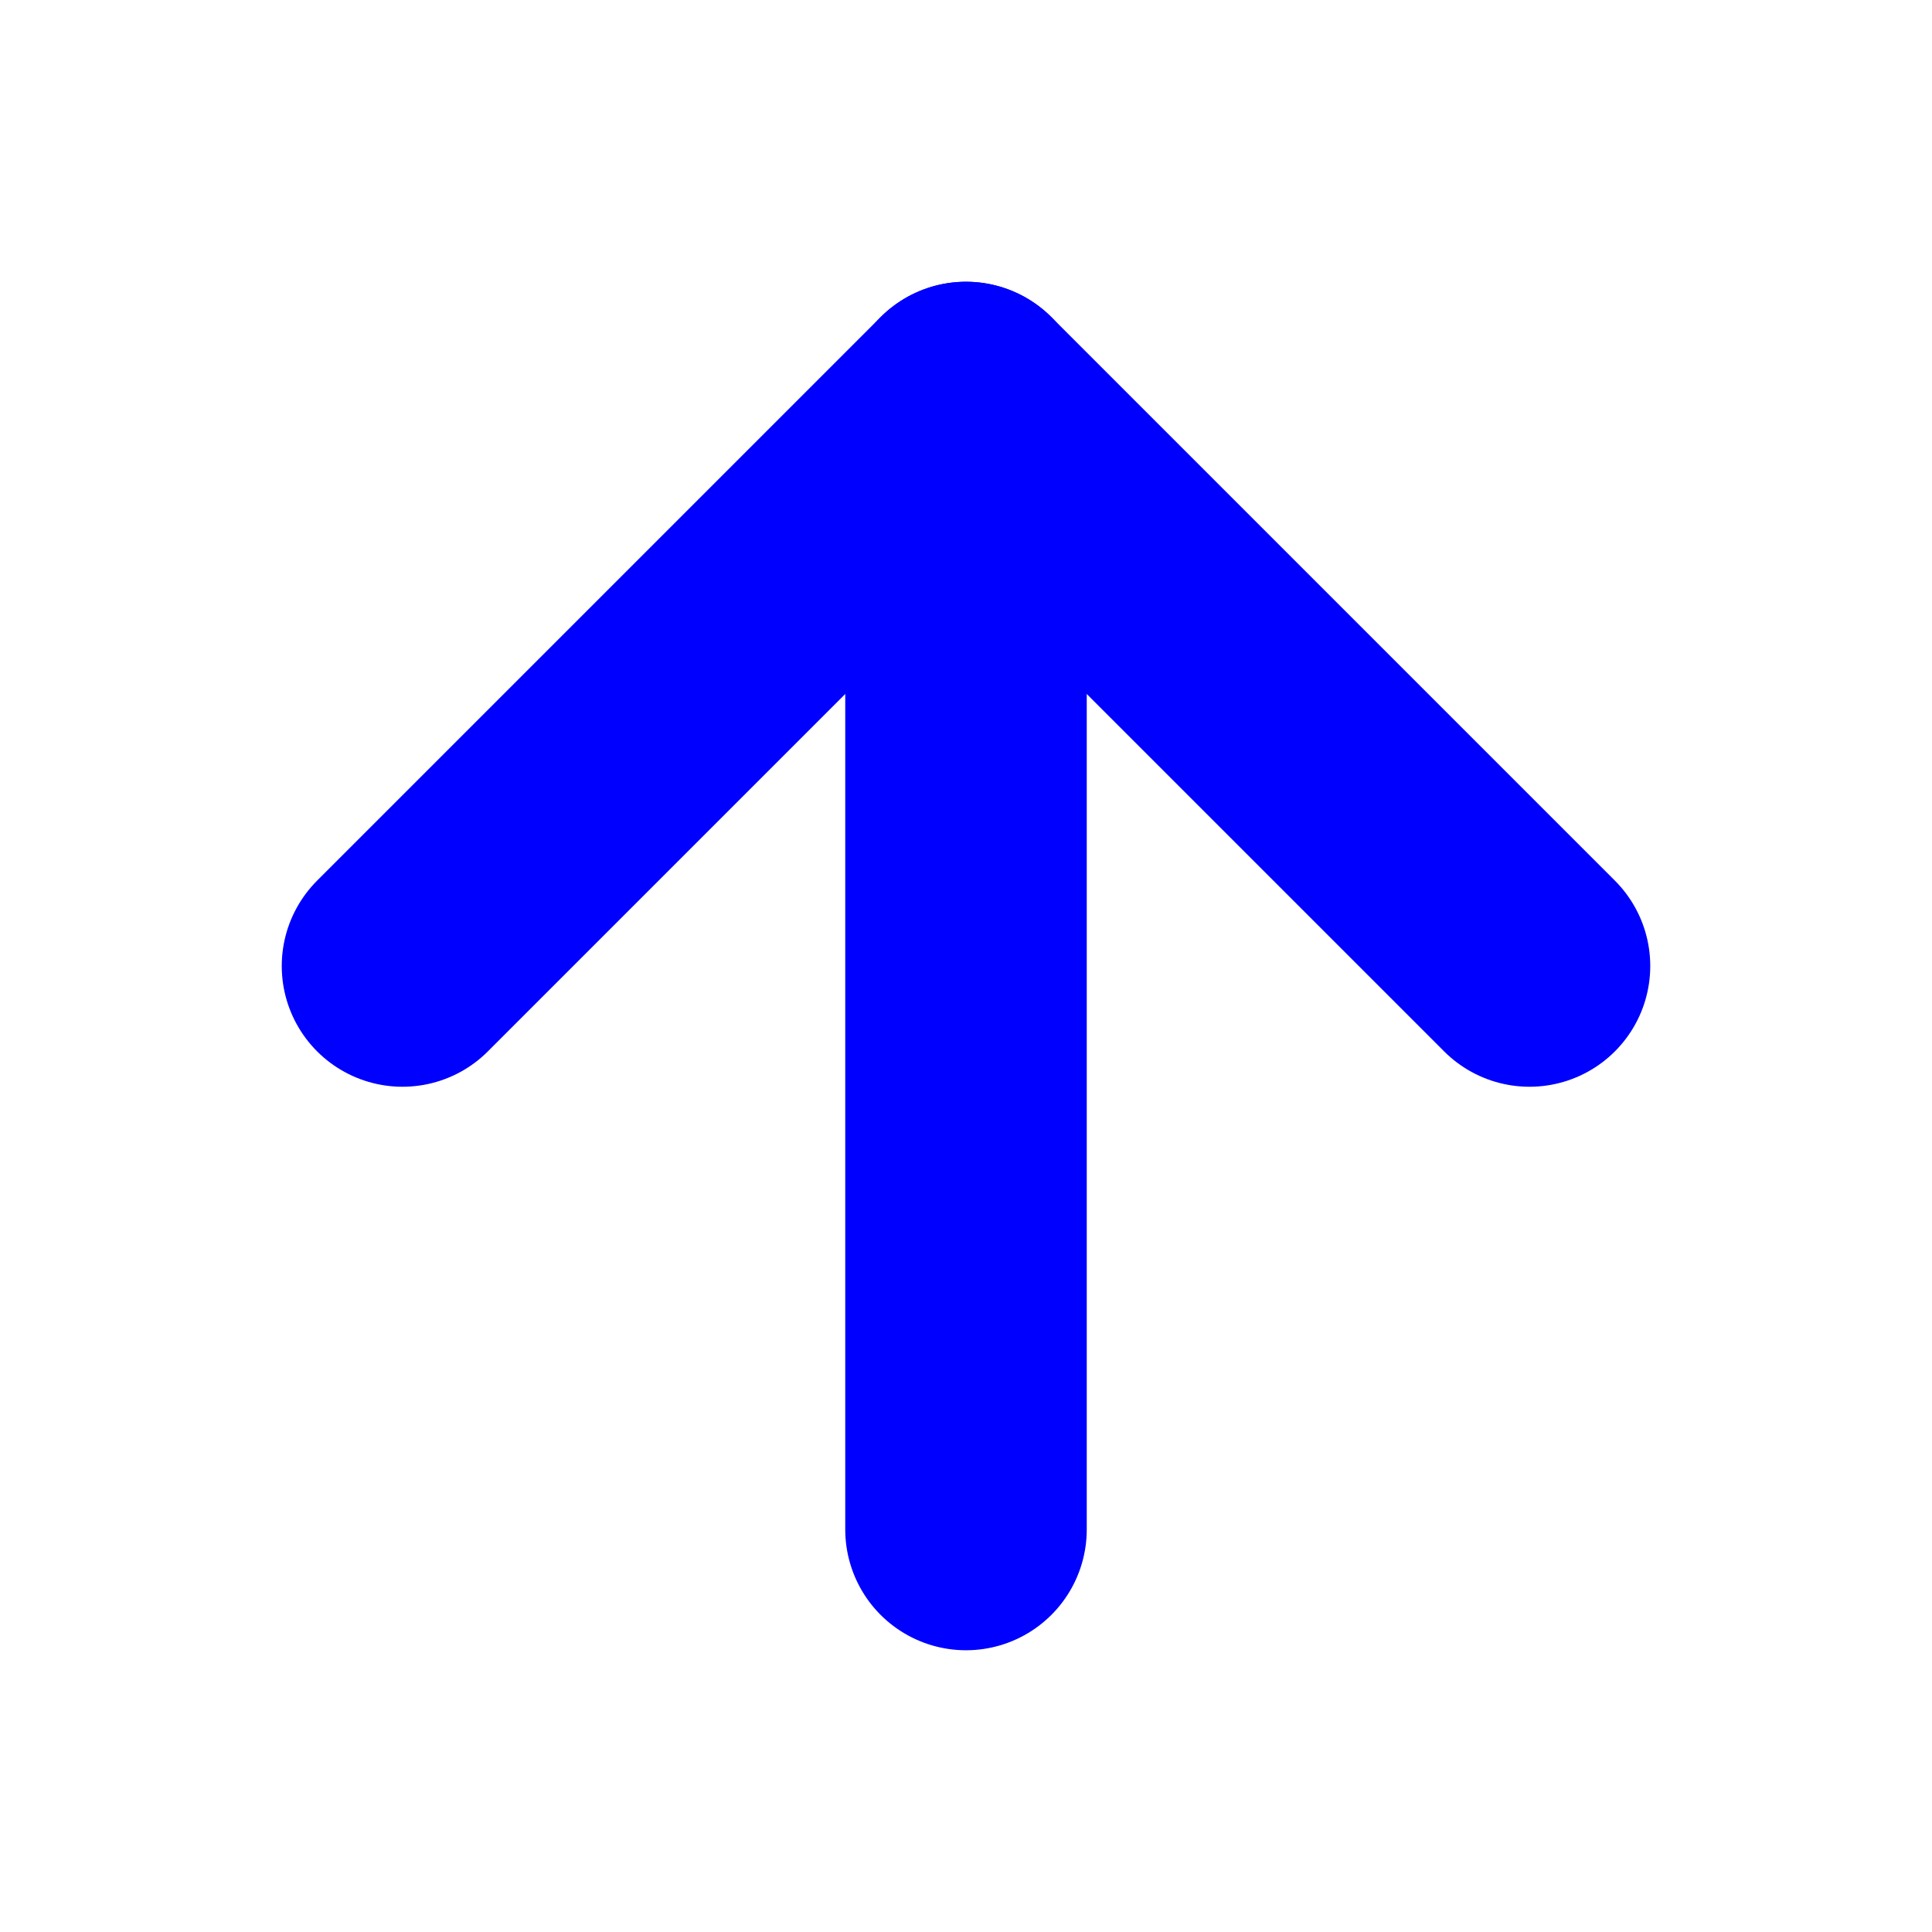
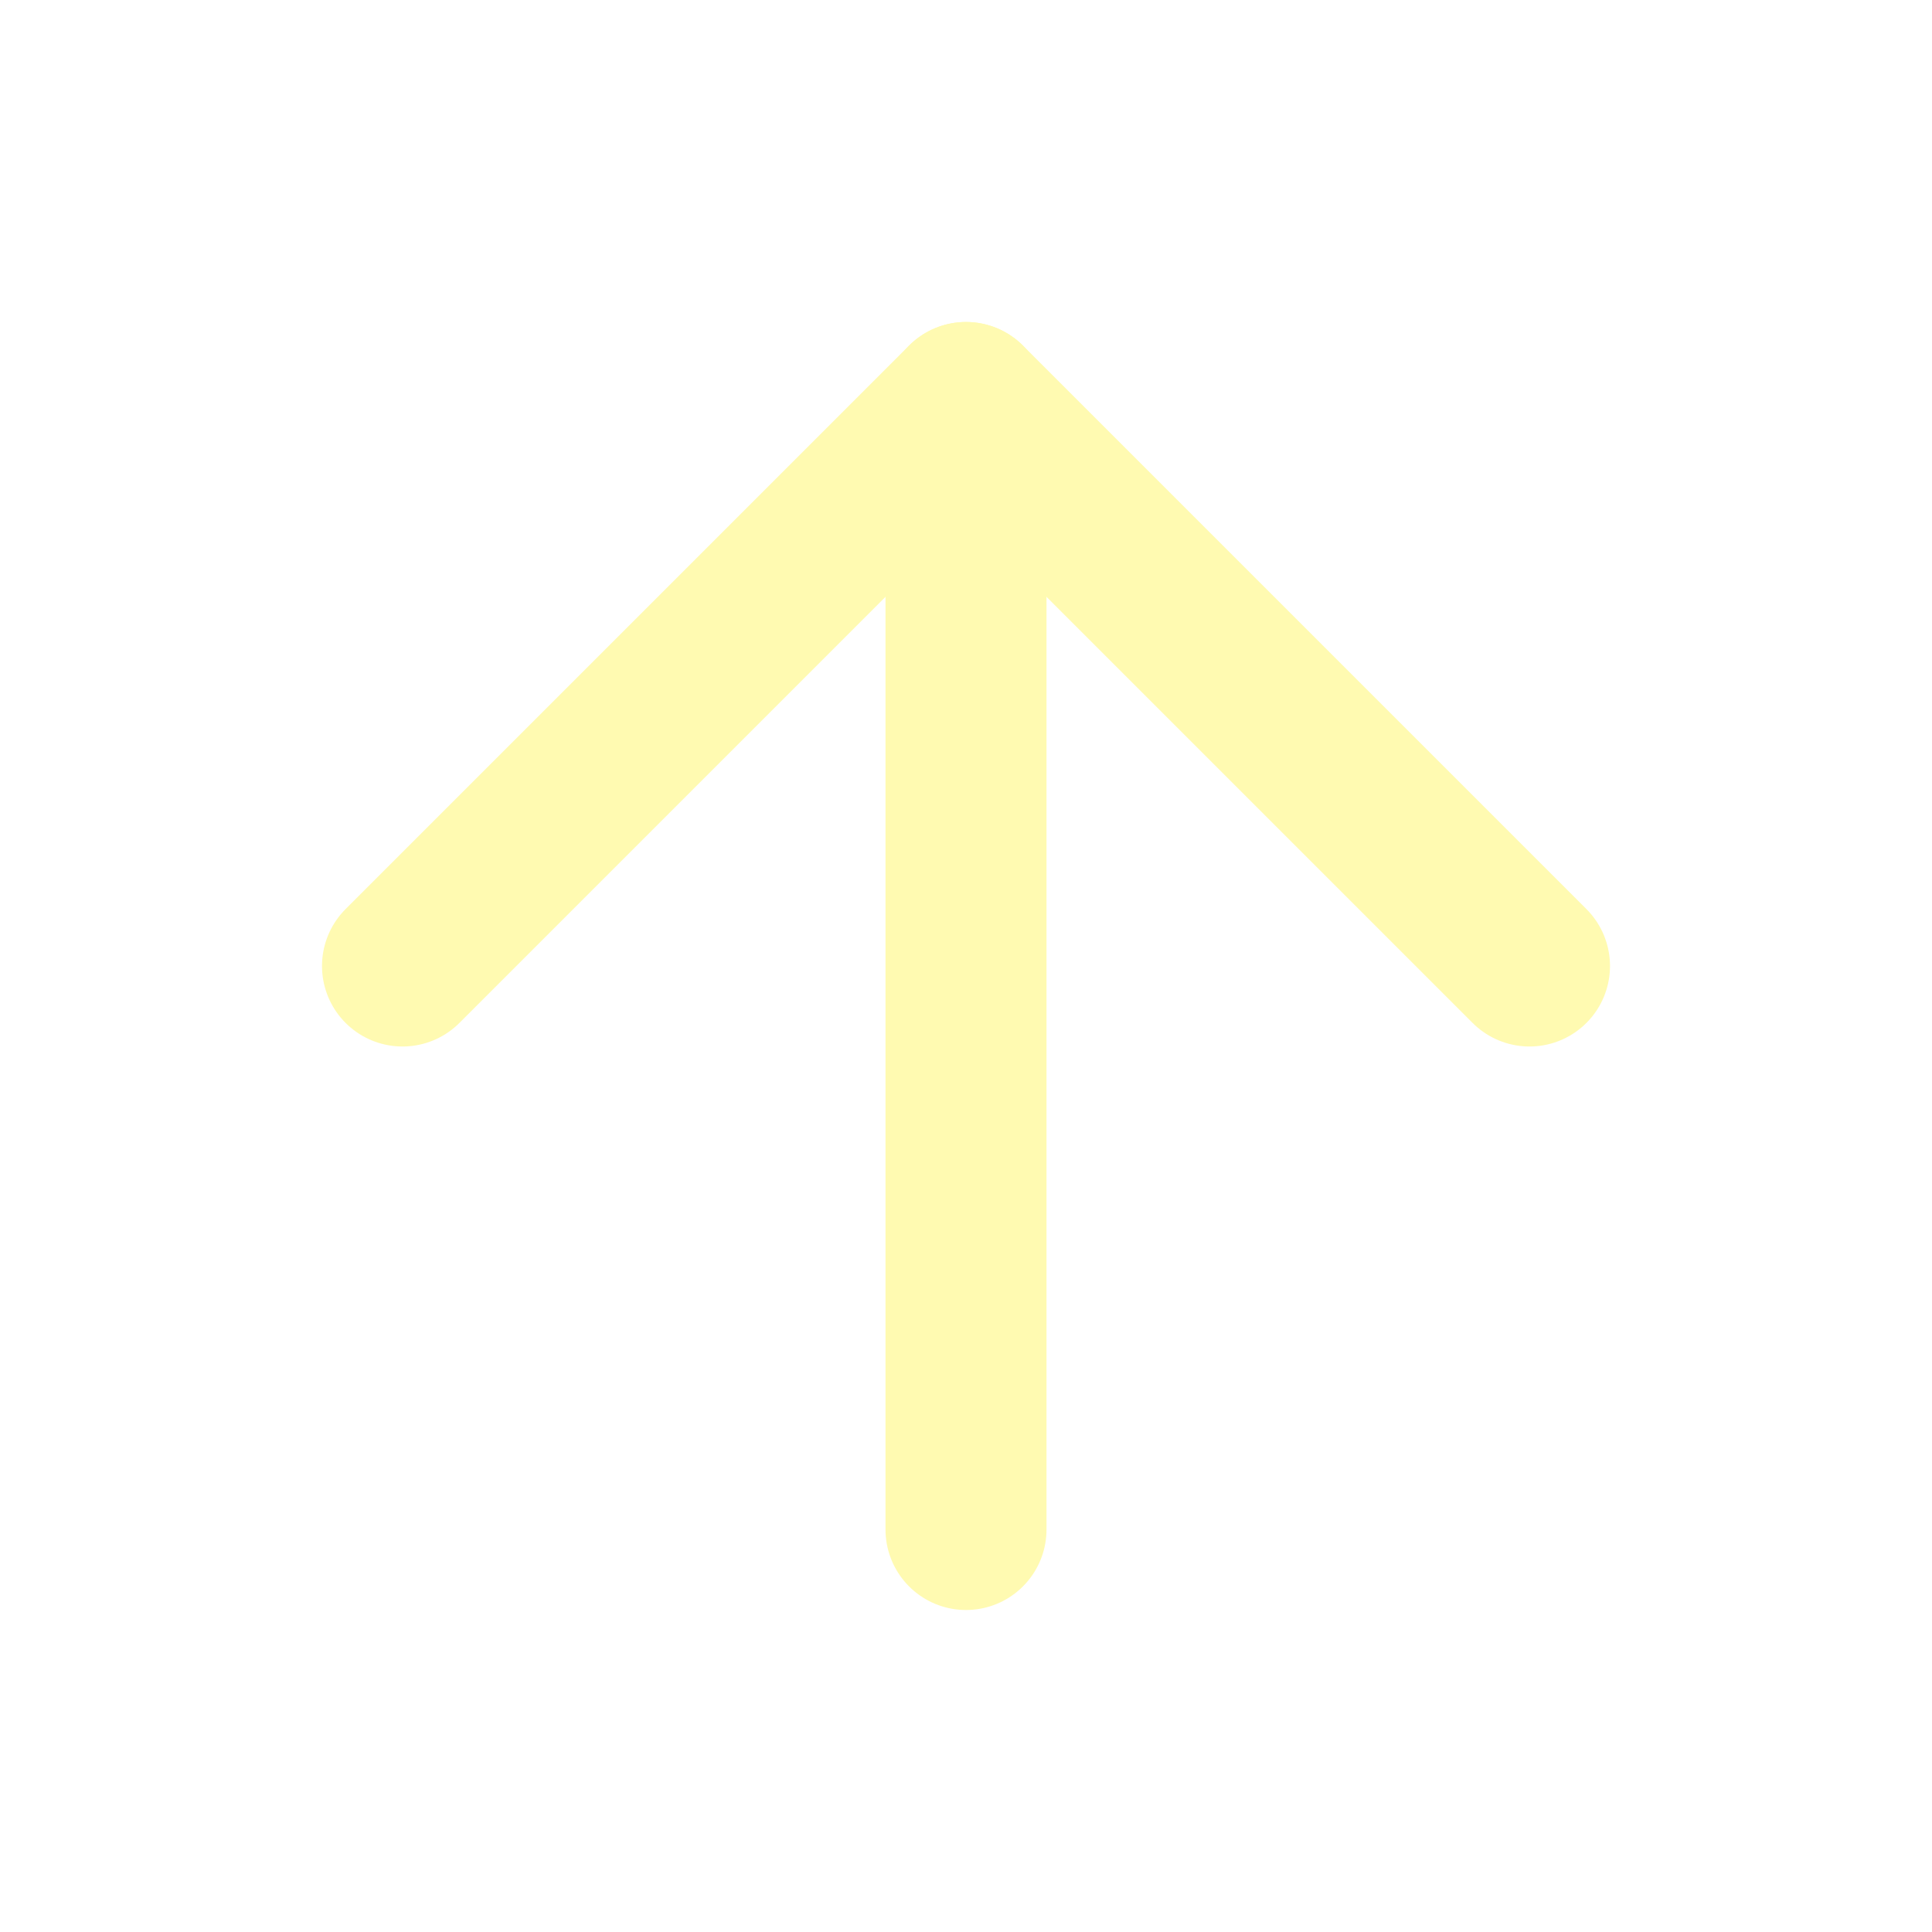
- <svg xmlns="http://www.w3.org/2000/svg" width="52" height="52" viewBox="0 0 24 24" fill="none" stroke="blue" stroke-width="3" stroke-linecap="round" stroke-linejoin="round" class="feather feather-arrow-up">
+ <svg xmlns="http://www.w3.org/2000/svg" width="52" height="52" viewBox="0 0 24 24" fill="none" stroke="rgb(255, 250, 177)" stroke-width="2" stroke-linecap="round" stroke-linejoin="round" class="feather feather-arrow-up">
  <line x1="12" y1="19" x2="12" y2="5" />
  <polyline points="5 12 12 5 19 12" />
</svg>
